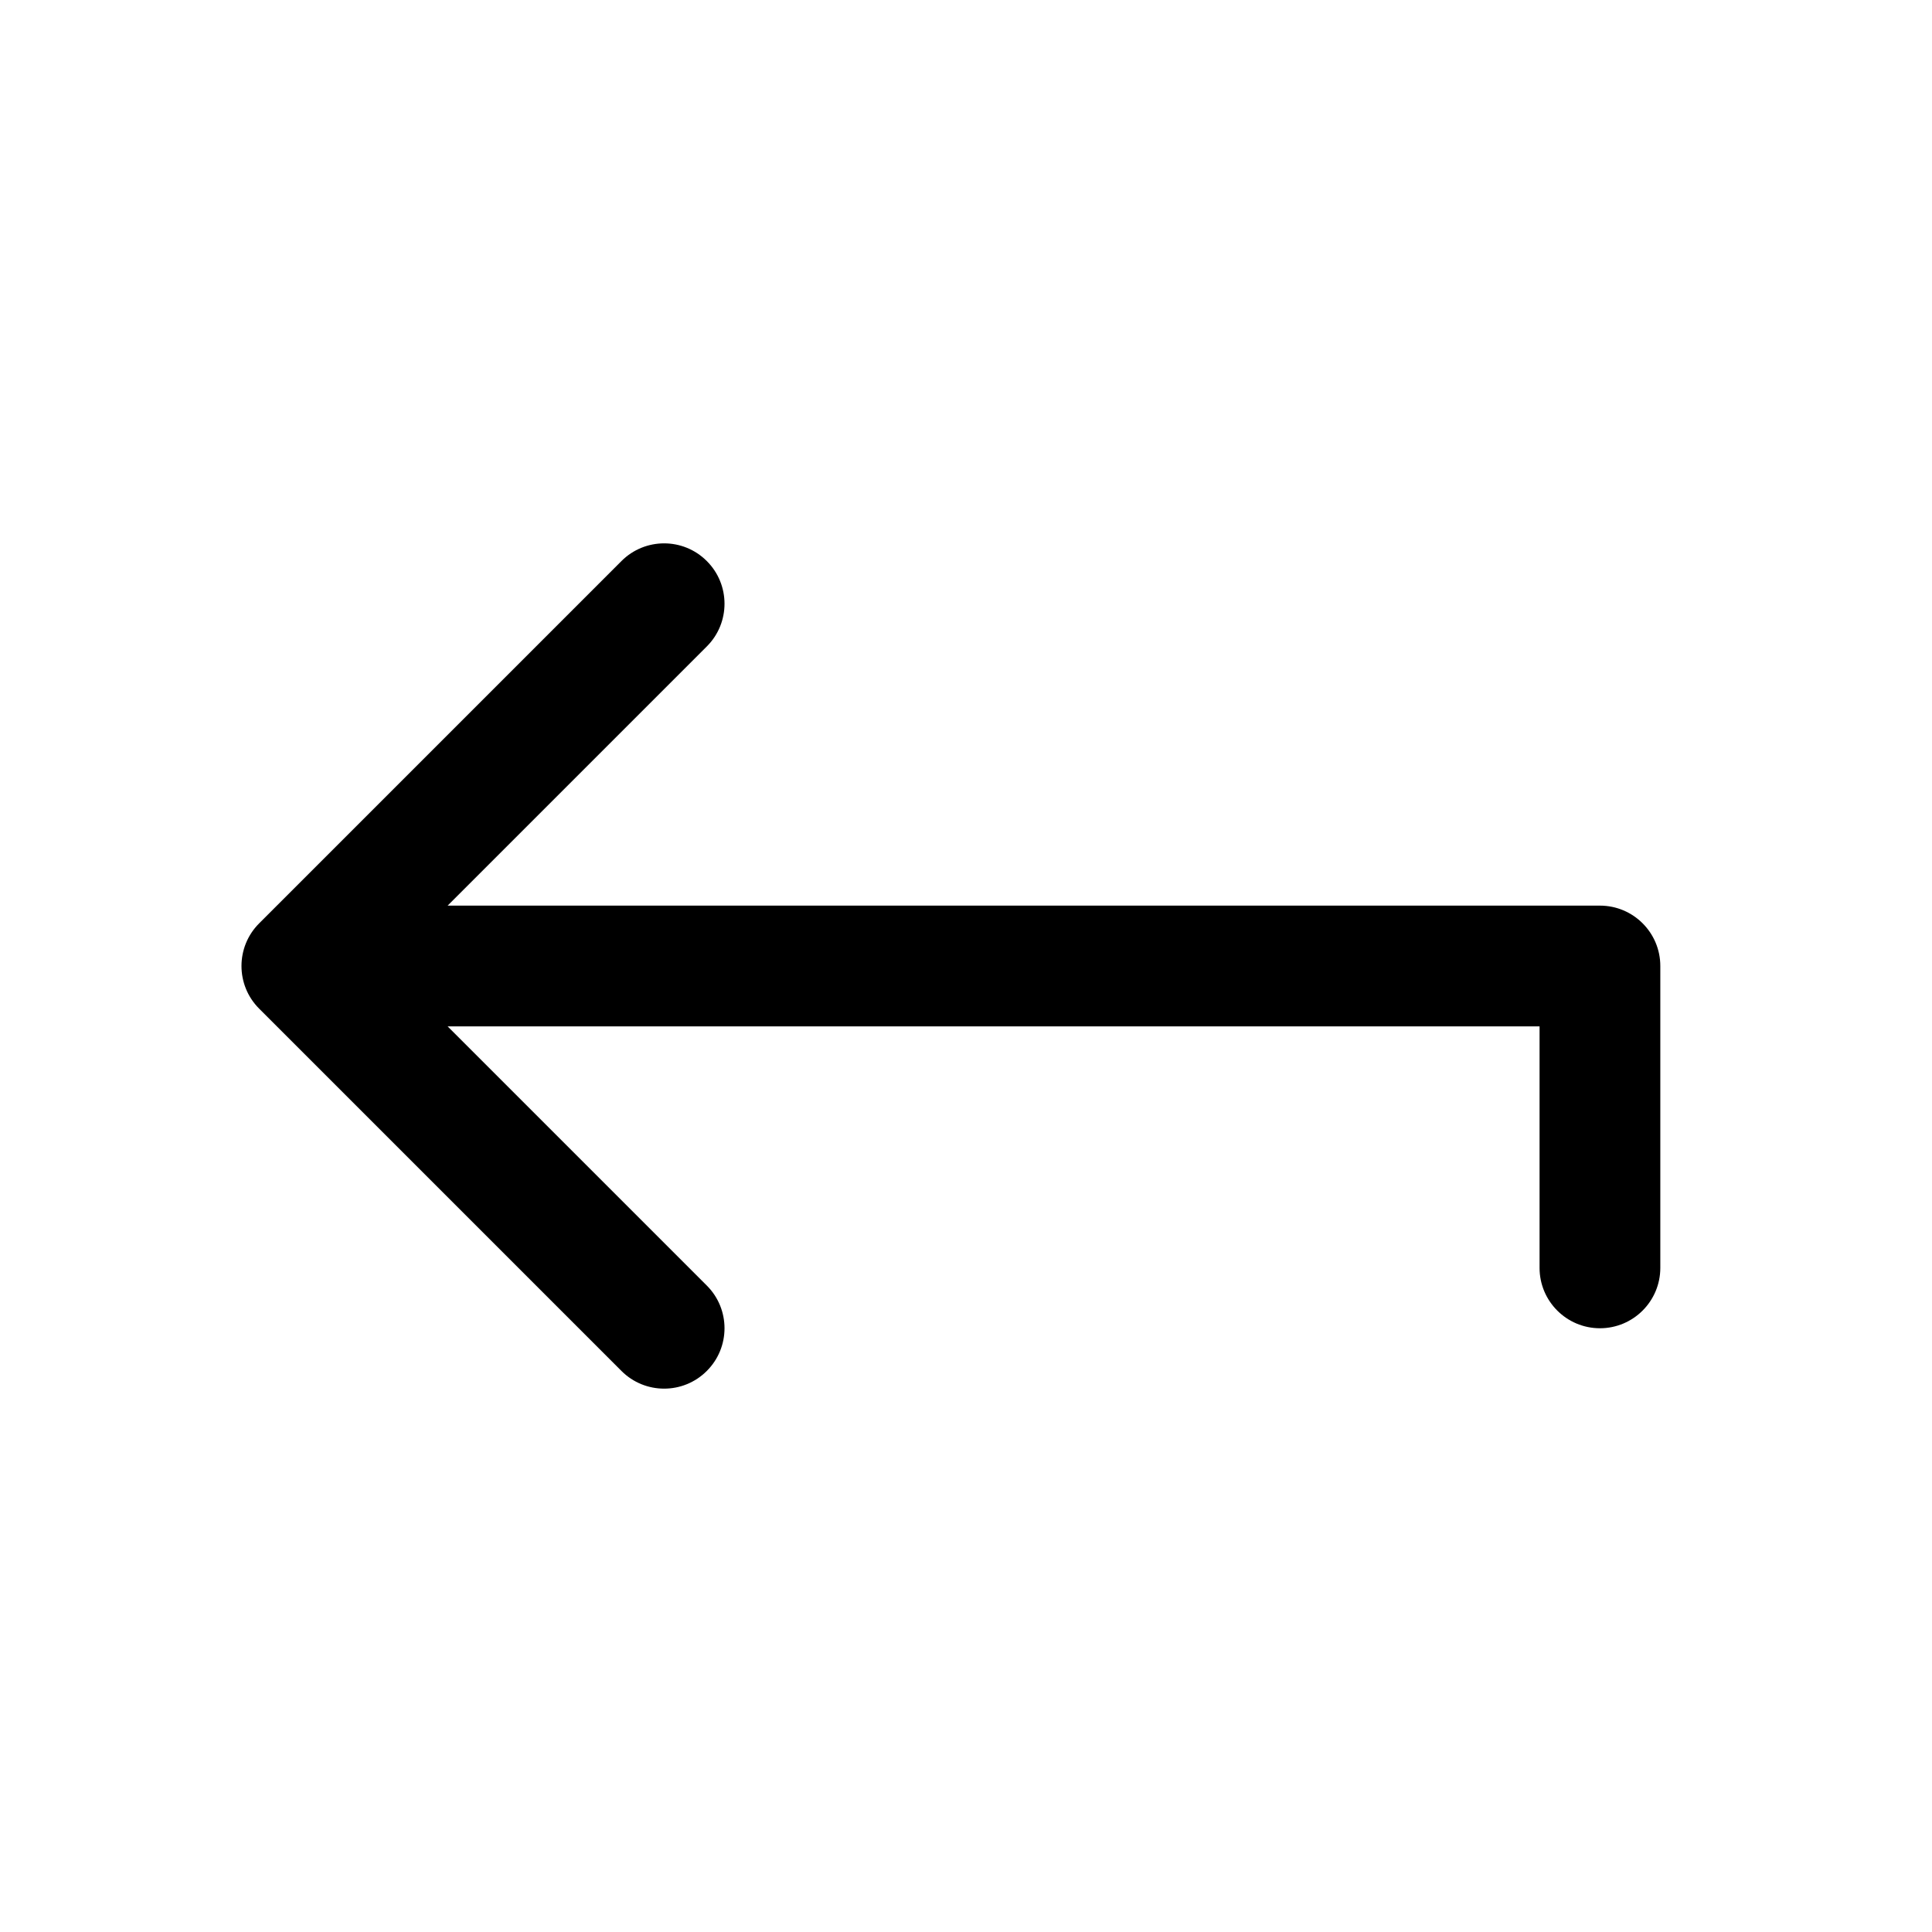
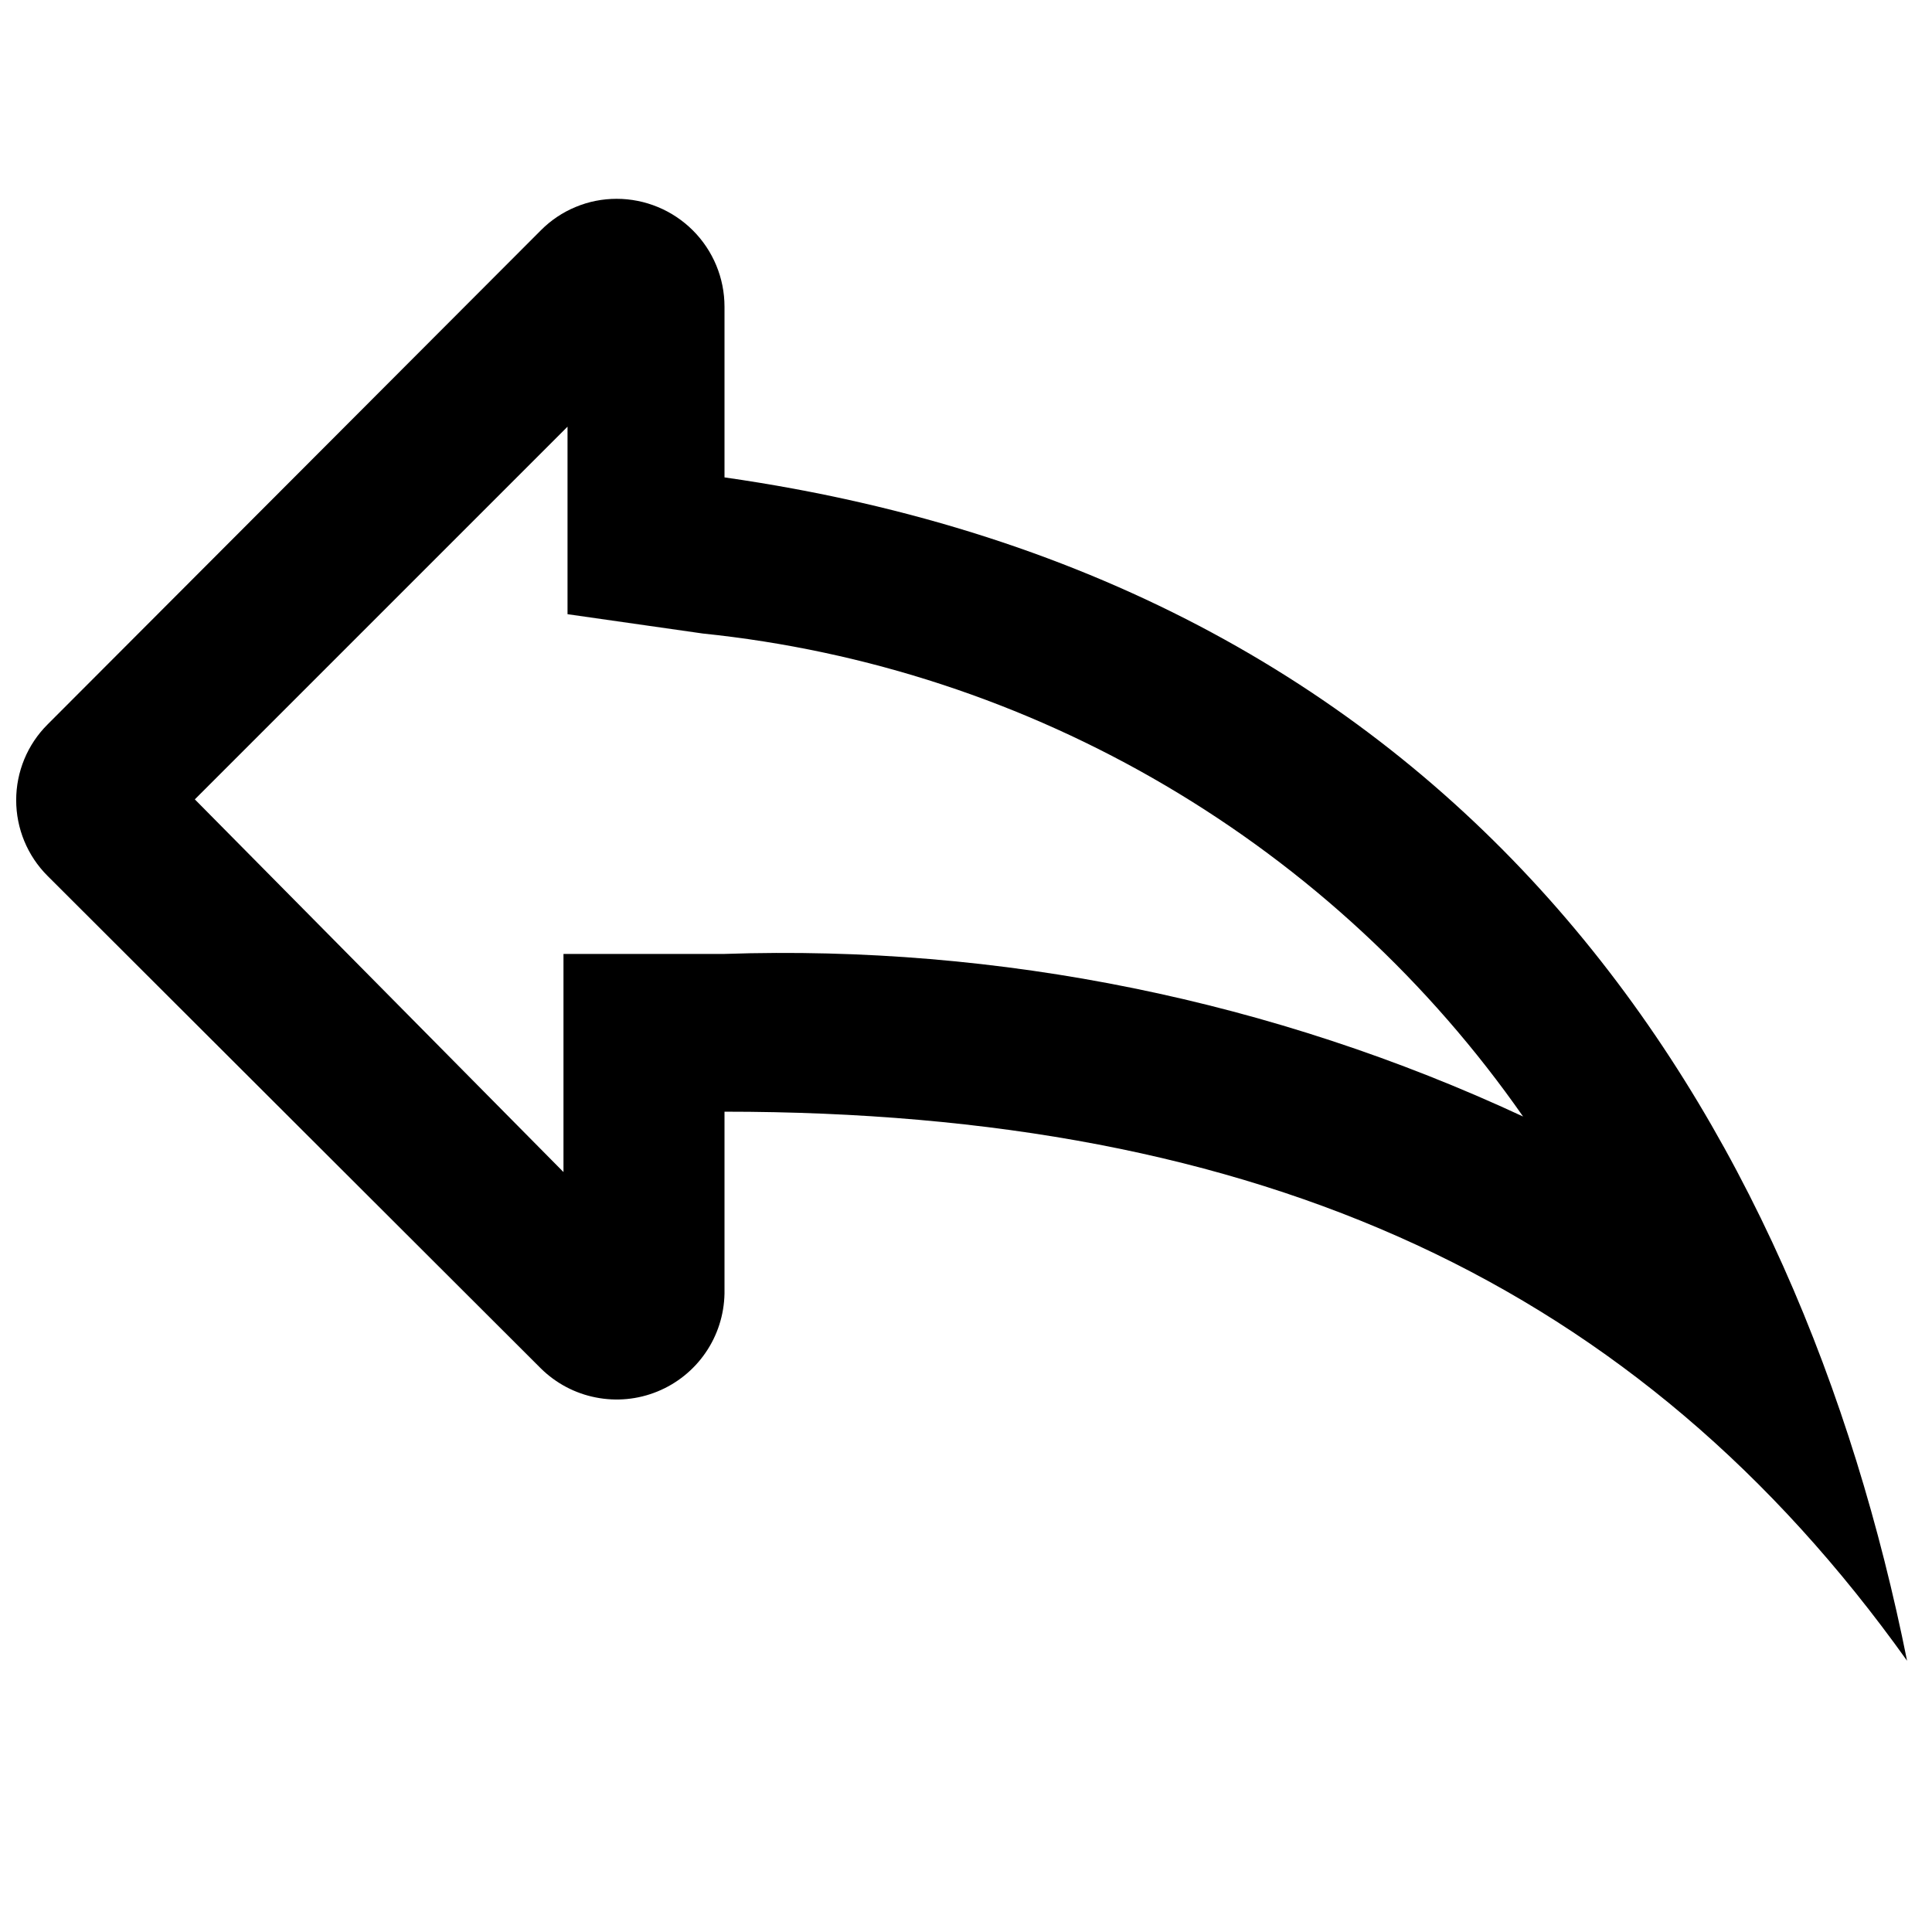
<svg xmlns="http://www.w3.org/2000/svg" viewBox="0 0 32 32">
-   <path d="M11.707 9.293C11.317 8.902 10.683 8.902 10.293 9.293L4.293 15.293C3.902 15.683 3.902 16.317 4.293 16.707L10.293 22.707C10.683 23.098 11.317 23.098 11.707 22.707C12.098 22.317 12.098 21.683 11.707 21.293L7.414 17H25.5V21C25.5 21.552 25.948 22 26.5 22C27.052 22 27.5 21.552 27.5 21V16C27.5 15.448 27.052 15 26.5 15H7.414L11.707 10.707C12.098 10.317 12.098 9.683 11.707 9.293Z" />
+   <path d="M9.4 7.067V10.173L11.64 10.493C14.347 10.772 16.961 11.631 19.306 13.012C21.65 14.392 23.67 16.262 25.227 18.493C21.091 16.569 16.559 15.646 12 15.8H9.333V19.413L3.227 13.24L9.4 7.067ZM10.213 3.293C9.98 3.293 9.75 3.338 9.535 3.428C9.319 3.517 9.124 3.648 8.96 3.813L0.787 12C0.454 12.332 0.268 12.783 0.268 13.253C0.268 13.723 0.454 14.174 0.787 14.507L8.96 22.667C9.209 22.912 9.524 23.079 9.867 23.146C10.21 23.214 10.565 23.18 10.888 23.048C11.212 22.916 11.49 22.692 11.687 22.404C11.885 22.116 11.993 21.776 12 21.427V18.413C20.907 18.413 27.133 21.267 31.587 27.507C29.813 18.667 24.48 9.693 12 7.907V5.08C12 4.606 11.812 4.152 11.477 3.817C11.142 3.482 10.687 3.293 10.213 3.293V3.293Z" />
</svg>
